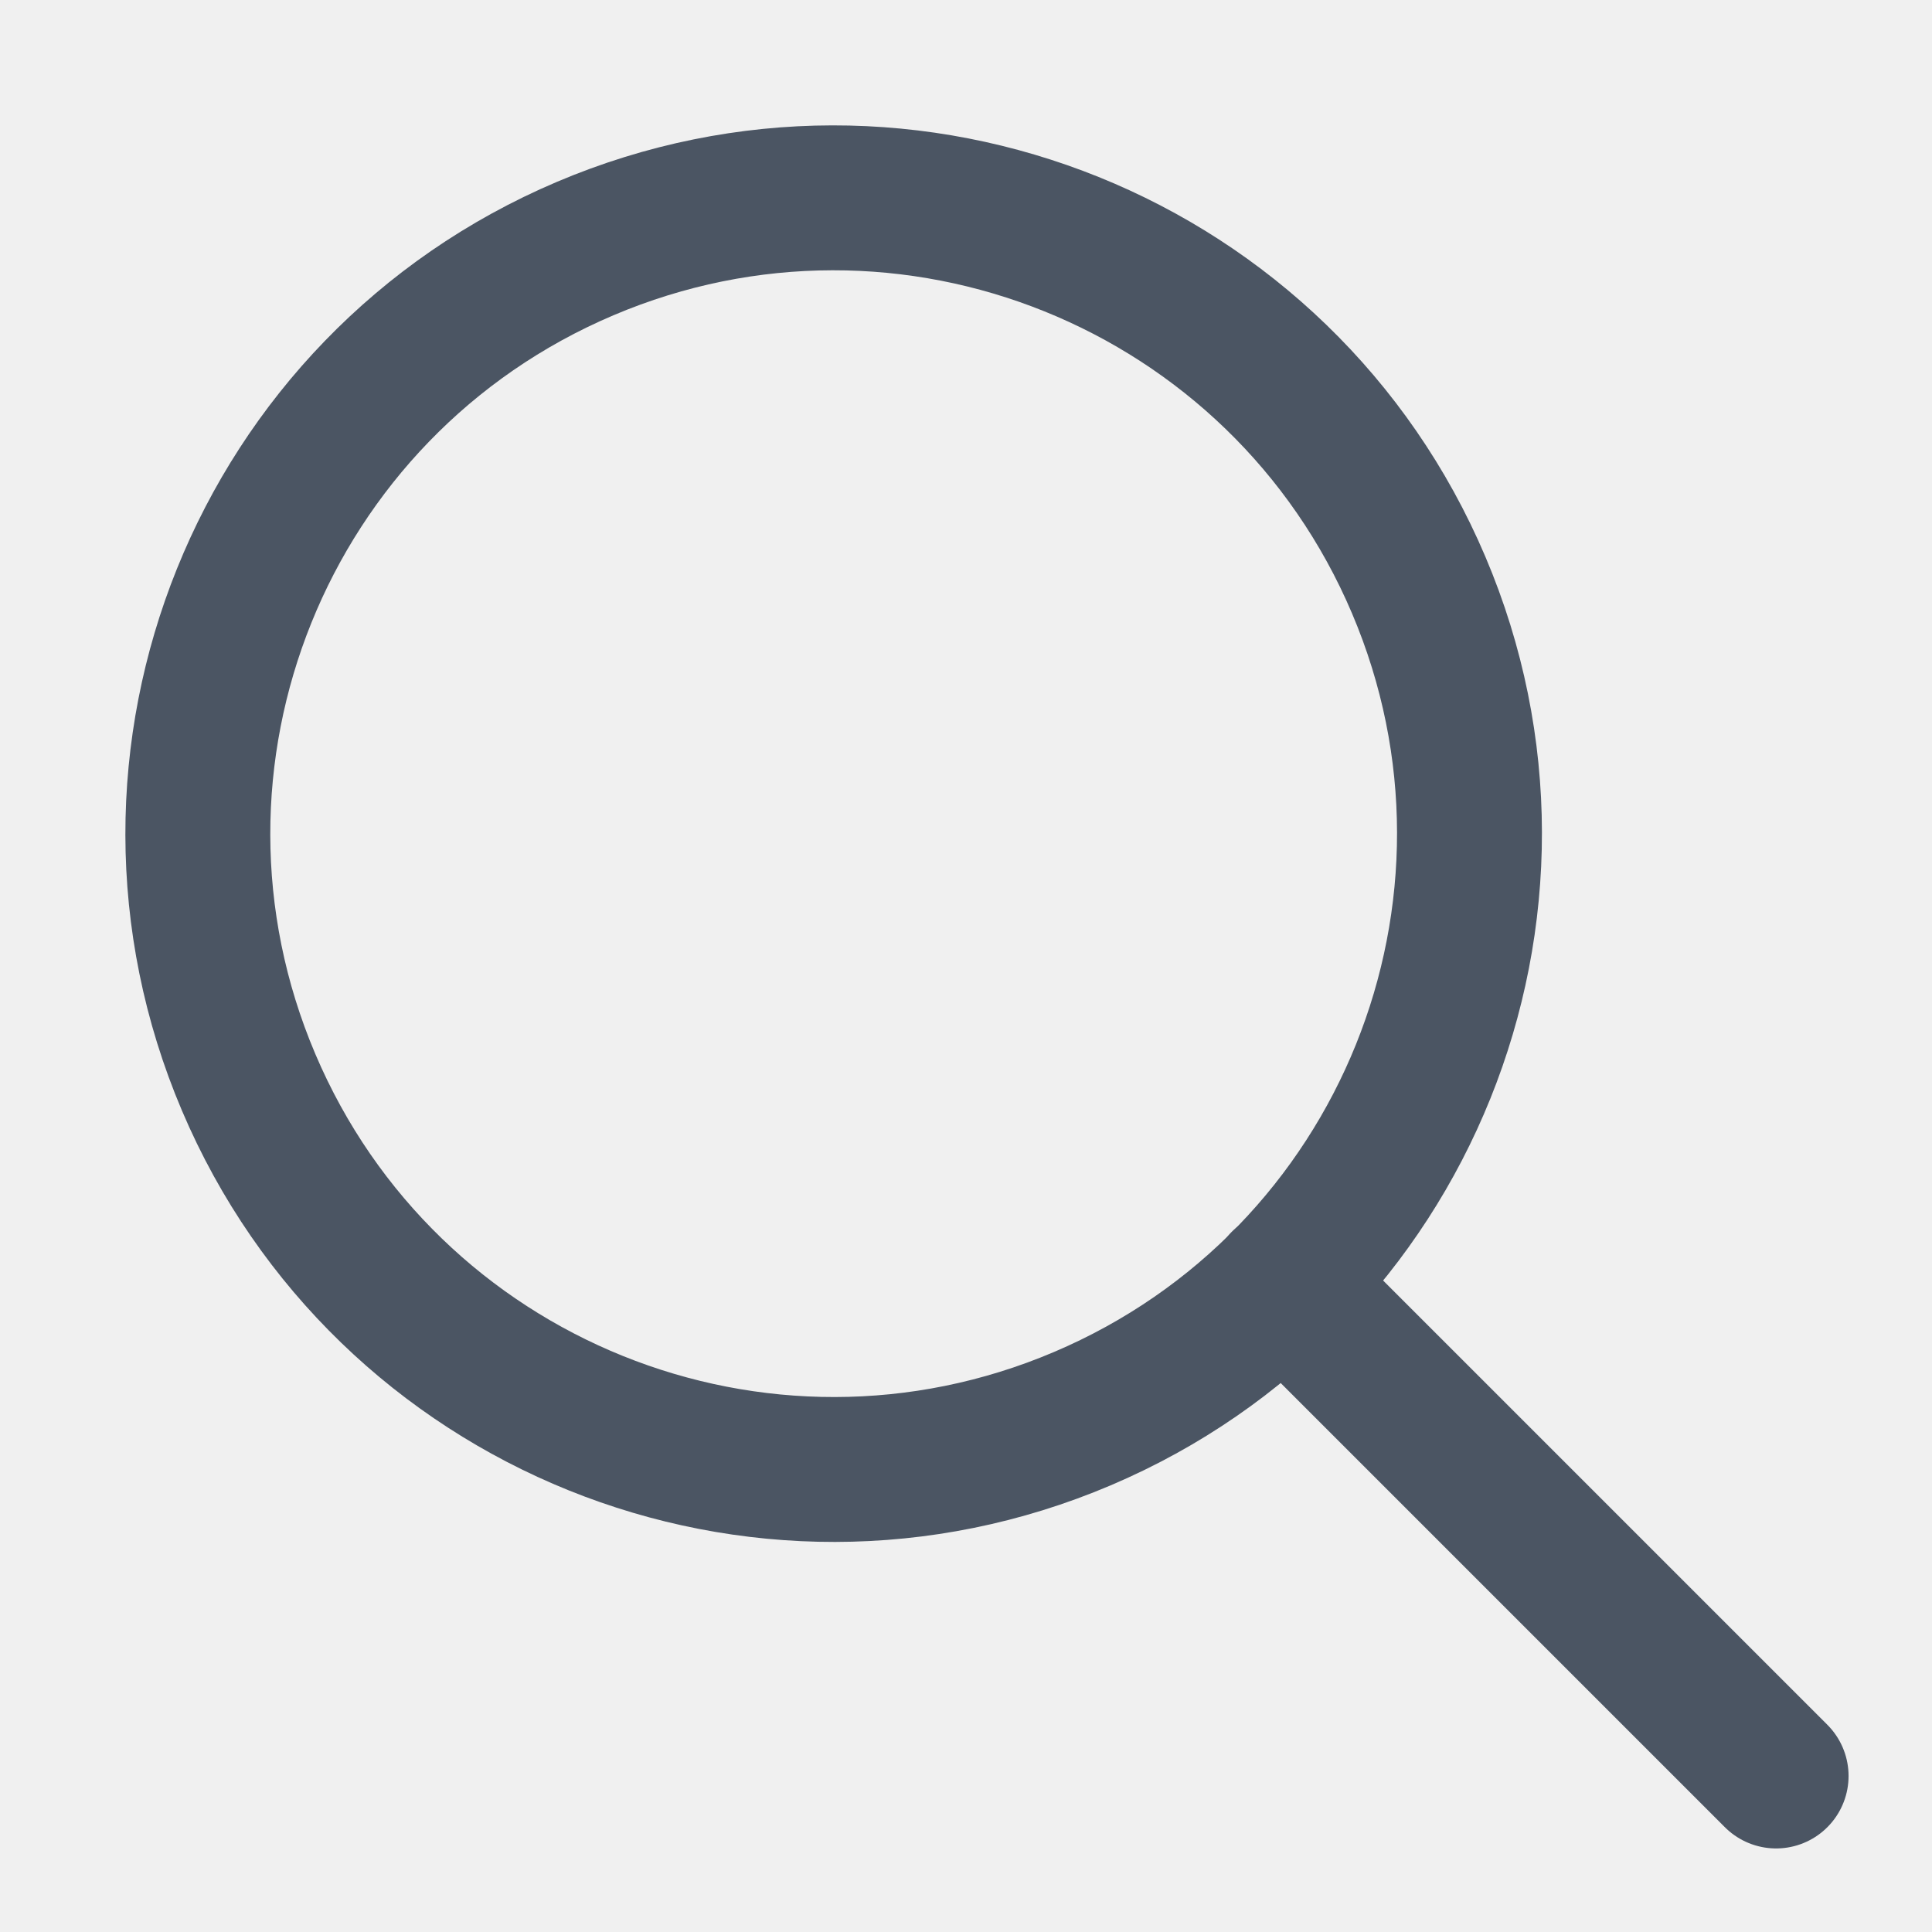
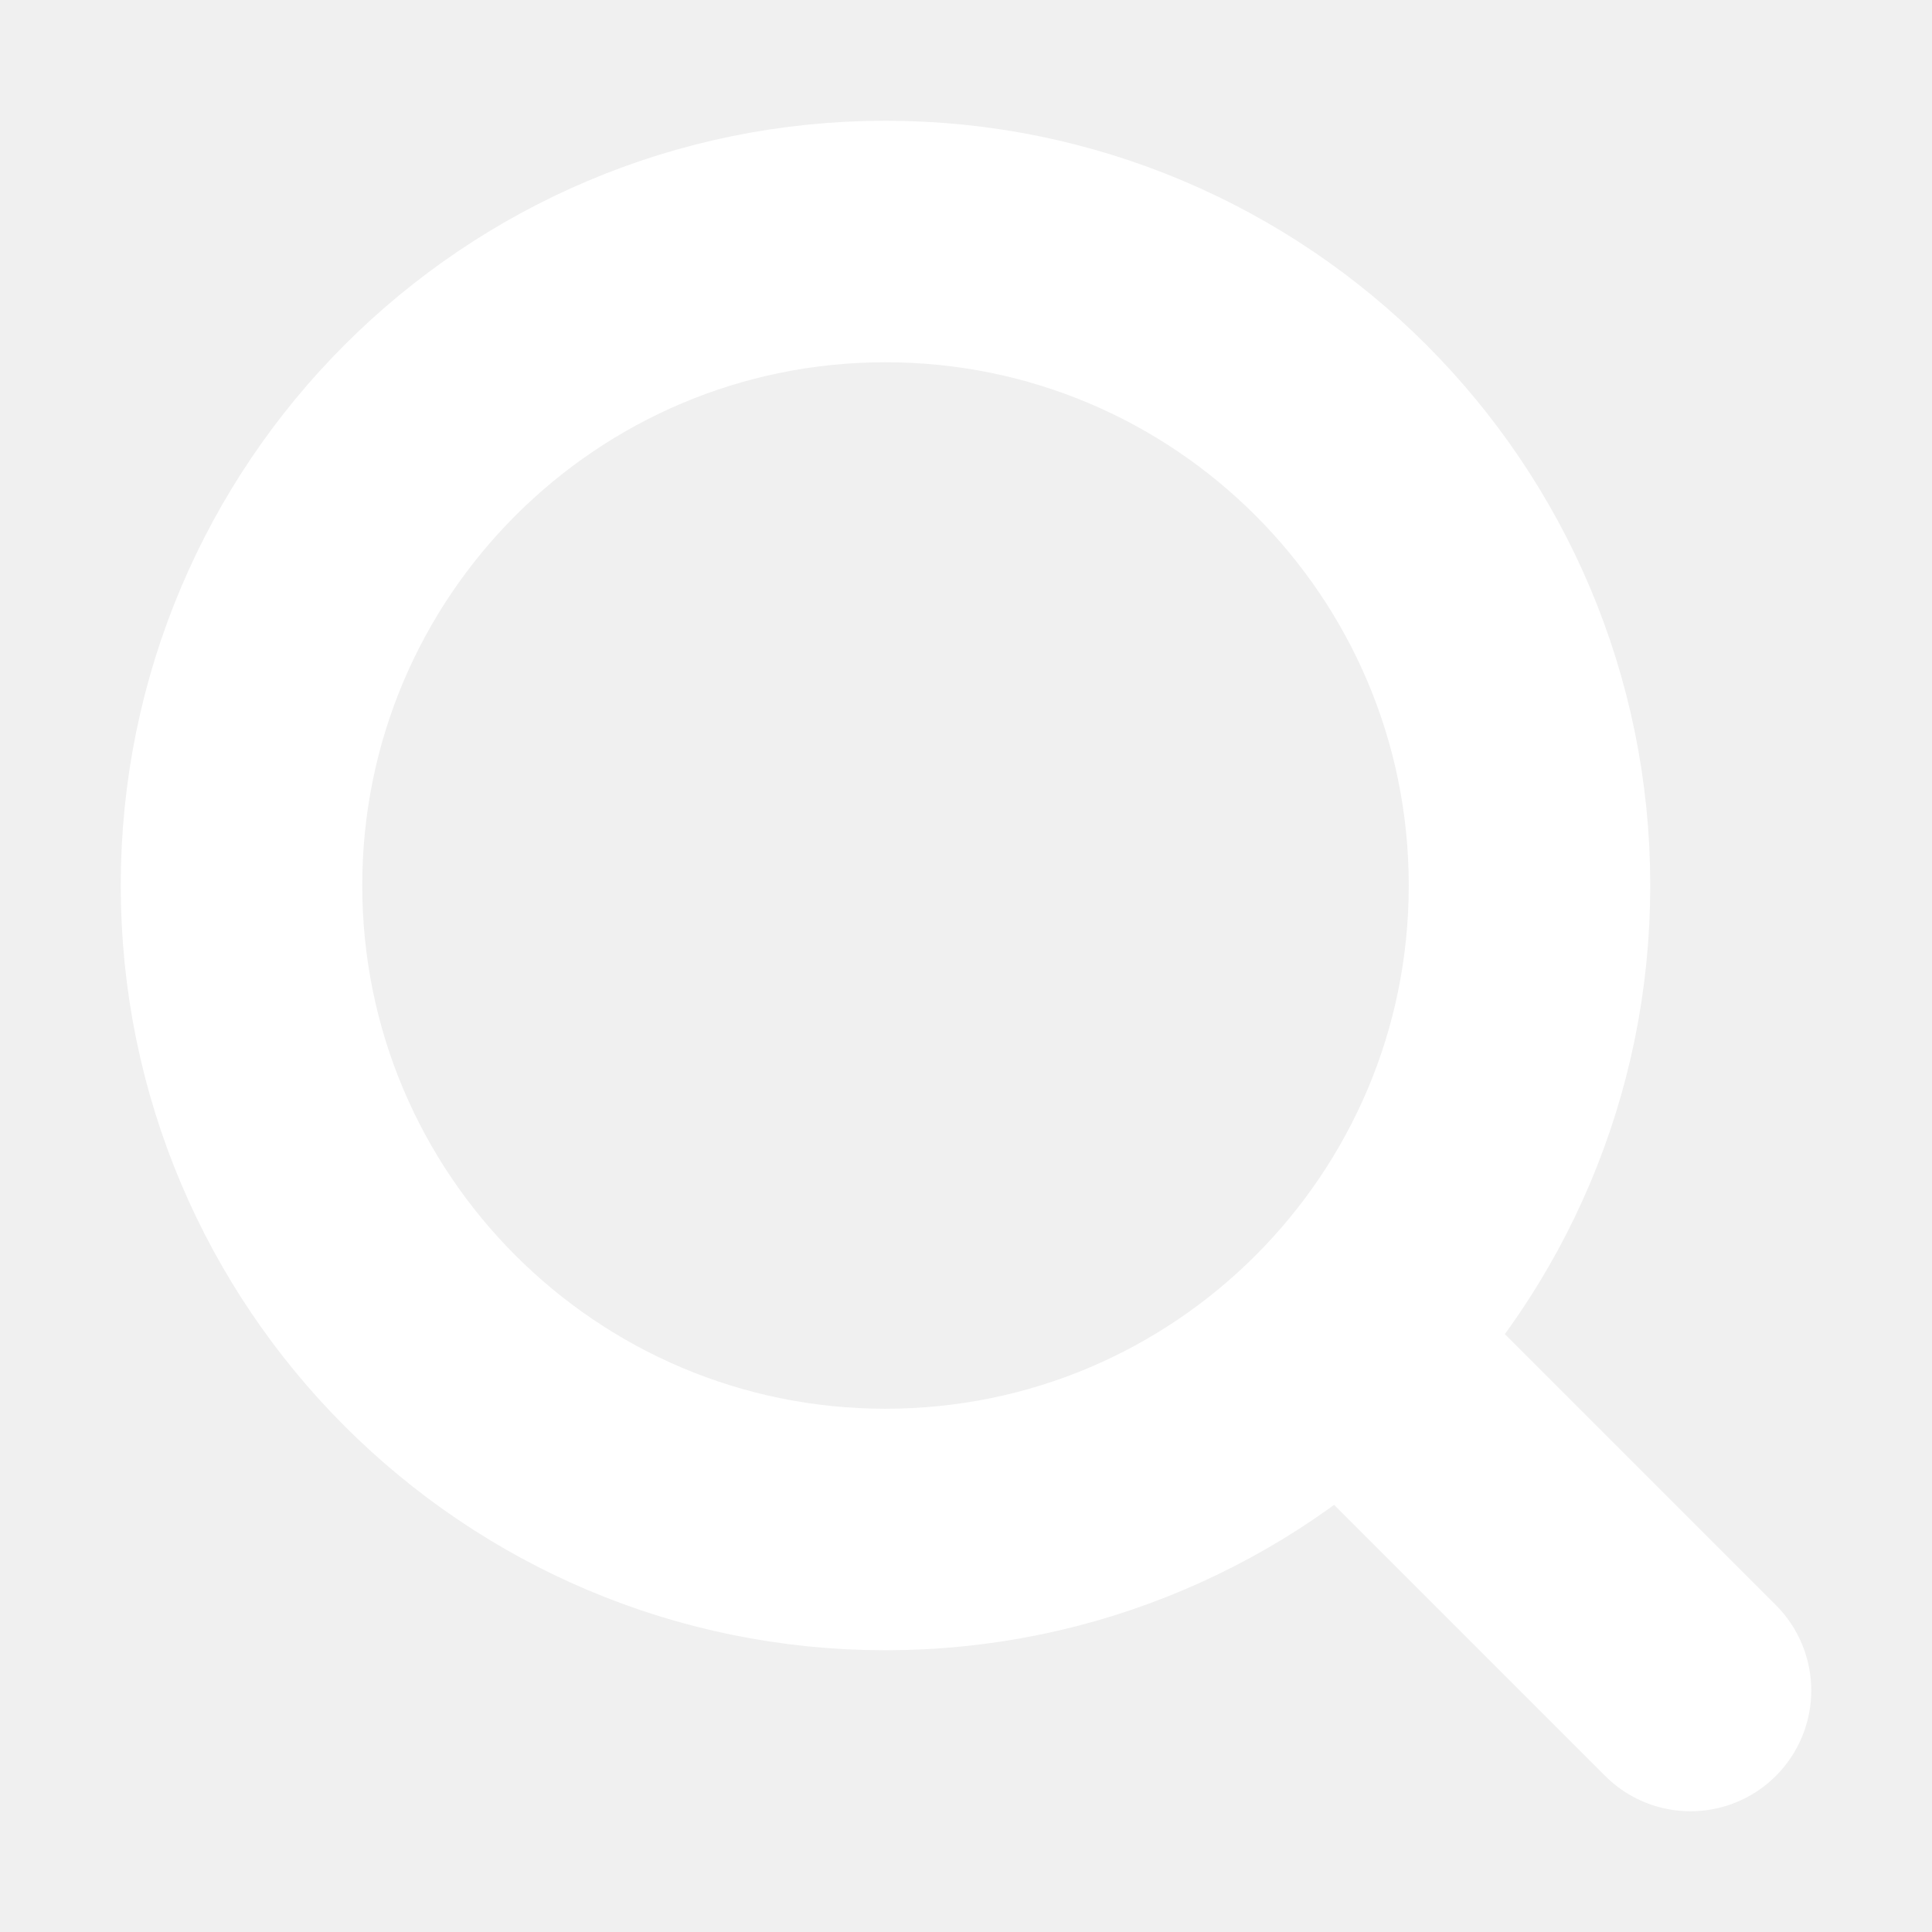
- <svg xmlns="http://www.w3.org/2000/svg" width="16" height="16" viewBox="0 0 16 16" fill="none">
-   <path d="M10.626 10.625L14.709 14.708" stroke="#4b5563" stroke-width="1.2" stroke-linecap="round" stroke-linejoin="round" />
-   <path fill-rule="evenodd" clip-rule="evenodd" d="M8.963 11.749C11.639 10.612 12.886 7.521 11.749 4.845C10.612 2.169 7.521 0.922 4.845 2.059C2.169 3.196 0.922 6.287 2.059 8.963C3.196 11.639 6.287 12.886 8.963 11.749Z" stroke="#4b5563" stroke-width="1.2" stroke-linecap="round" stroke-linejoin="round" />
+ <svg xmlns="http://www.w3.org/2000/svg" width="24" height="24" viewBox="0 0 24 24" fill="none" stroke="#ffffff" stroke-width="3" stroke-linecap="round" stroke-linejoin="round" class="lucide lucide-search-icon lucide-search">
+   <path d="m21 21-4.34-4.34" />
+   <circle cx="11" cy="11" r="8" />
</svg>
